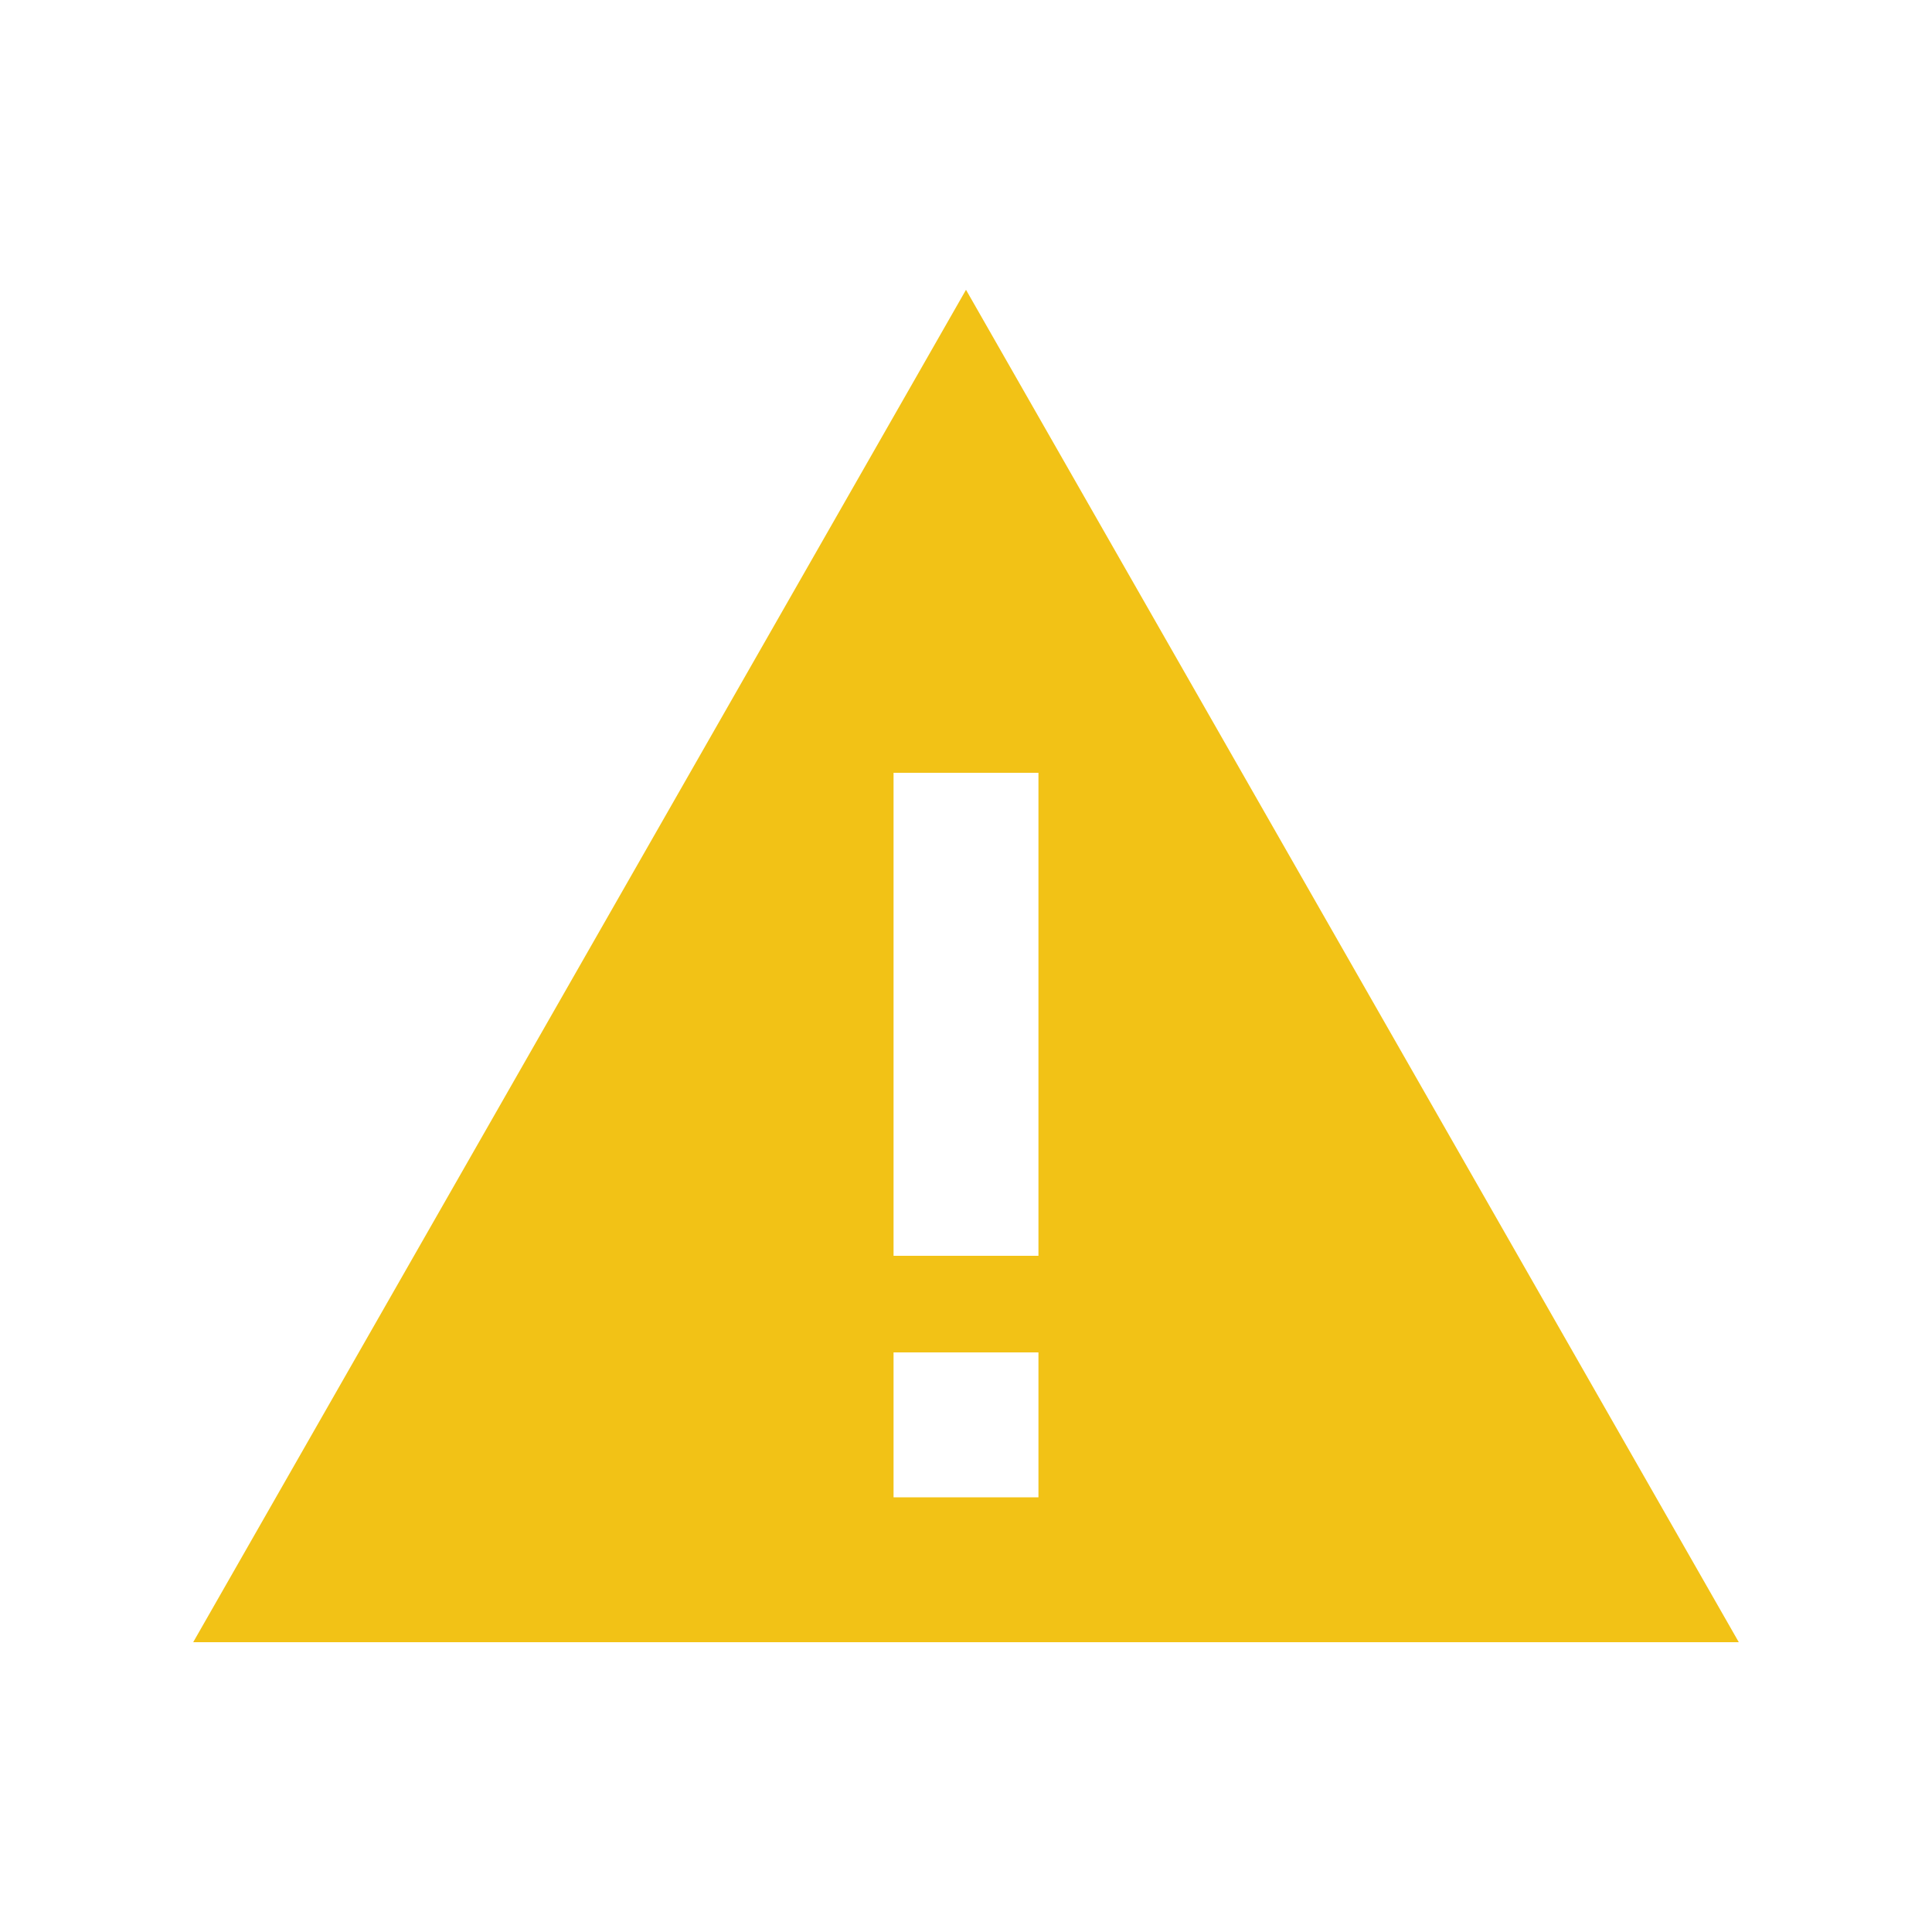
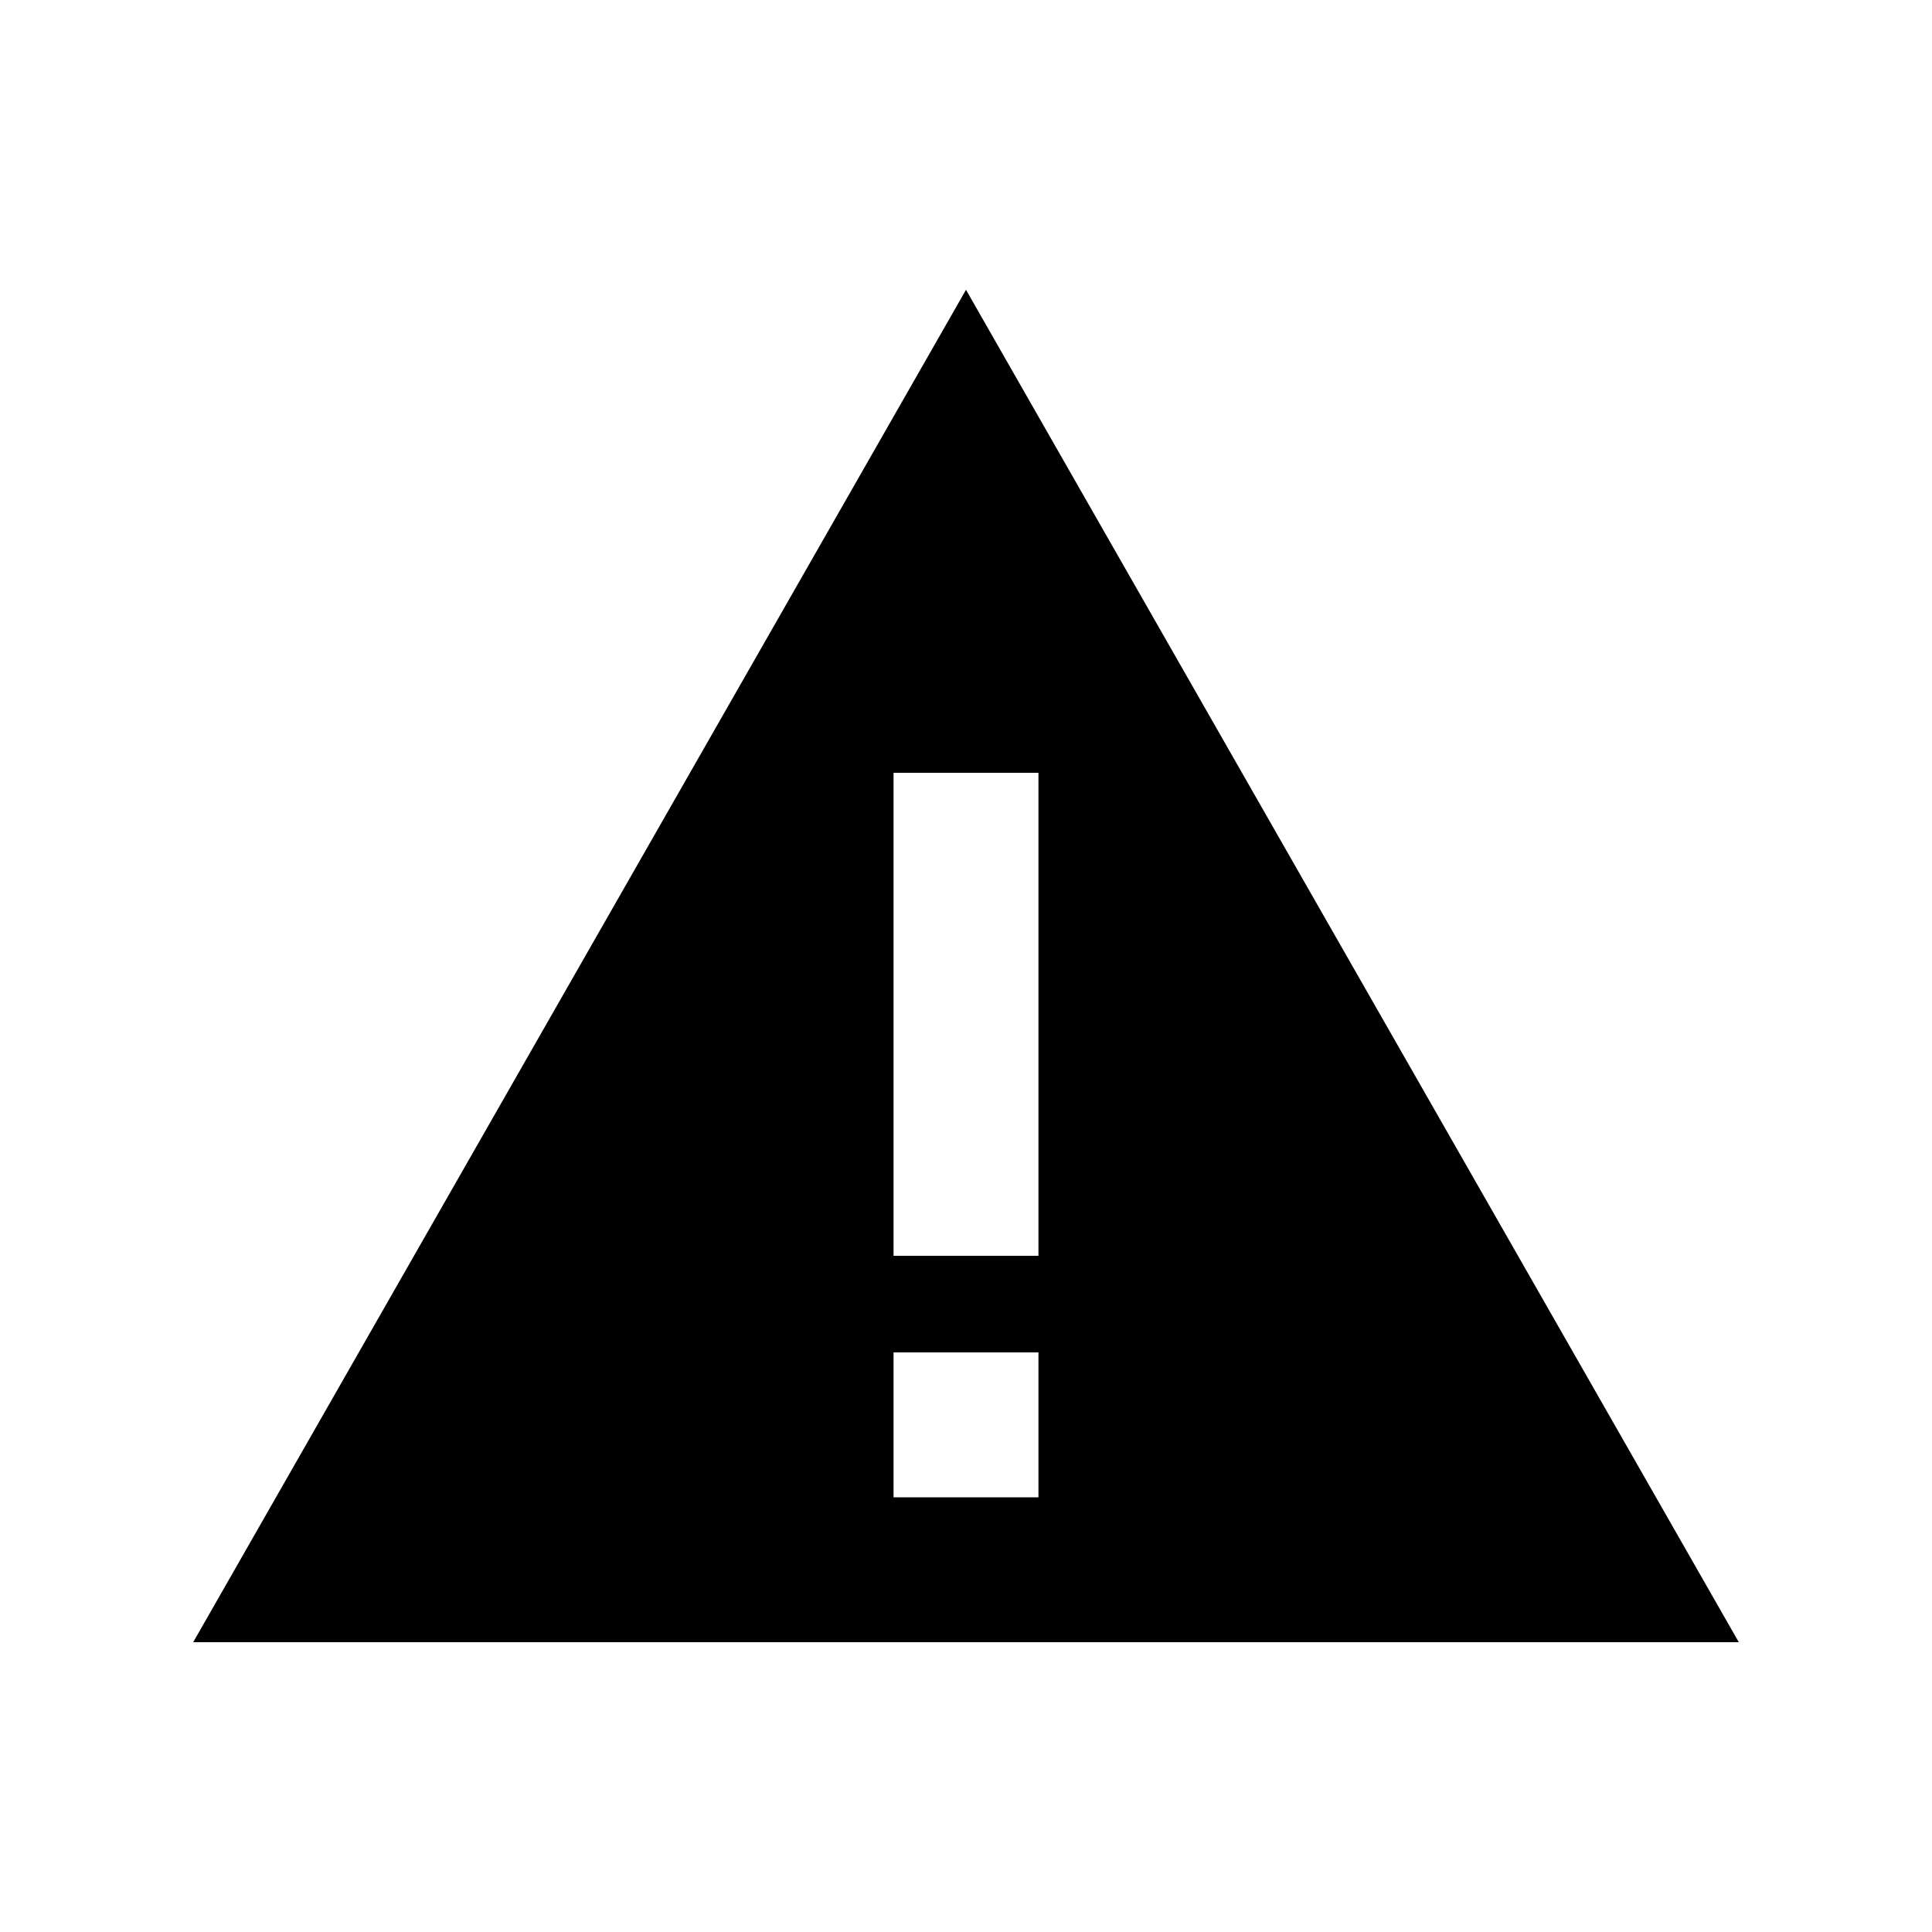
- <svg xmlns="http://www.w3.org/2000/svg" width="20" height="20" viewBox="0 0 20 20" fill="#F2C216">
+ <svg xmlns="http://www.w3.org/2000/svg" width="20" height="20" viewBox="0 0 20 20">
  <g id="Triangle-exclamation">
    <path id="Vector" d="M10 3L2 17H18L10 3ZM10.75 8V8.75V12.25V13H9.25V12.25V8.75V8H10.75ZM9.25 14H10.75V15.5H9.25V14Z" />
  </g>
</svg>
